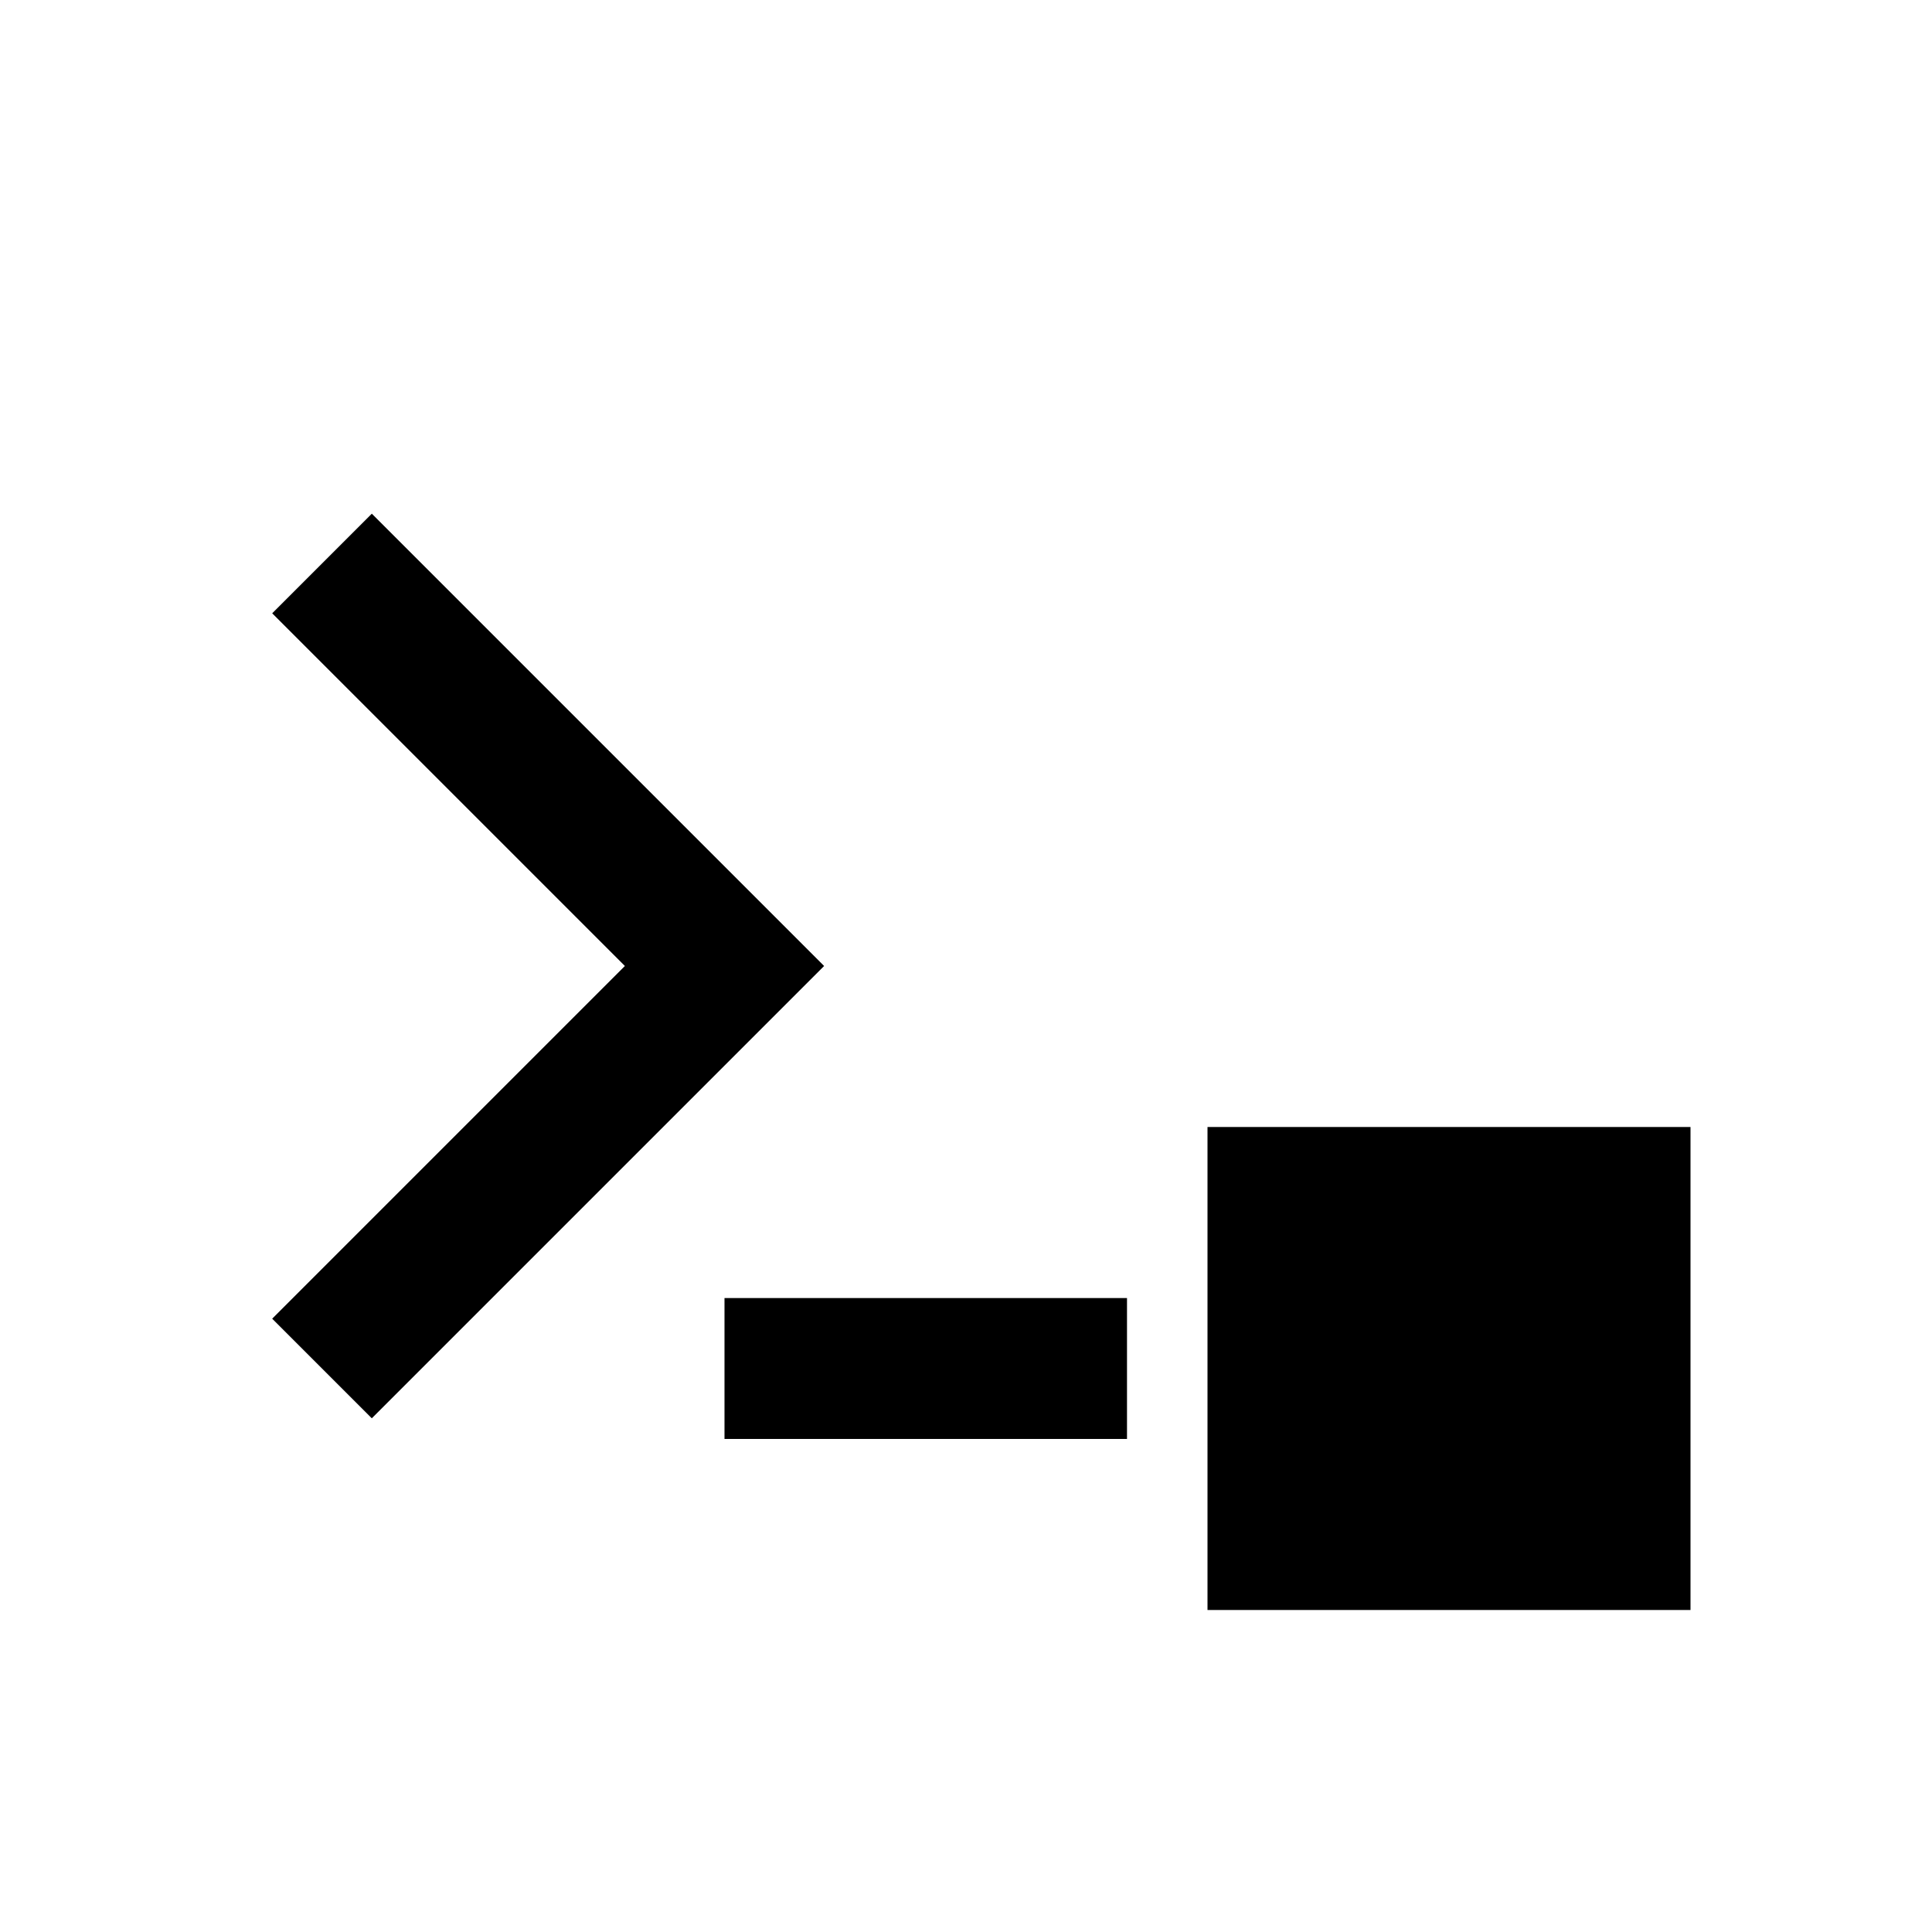
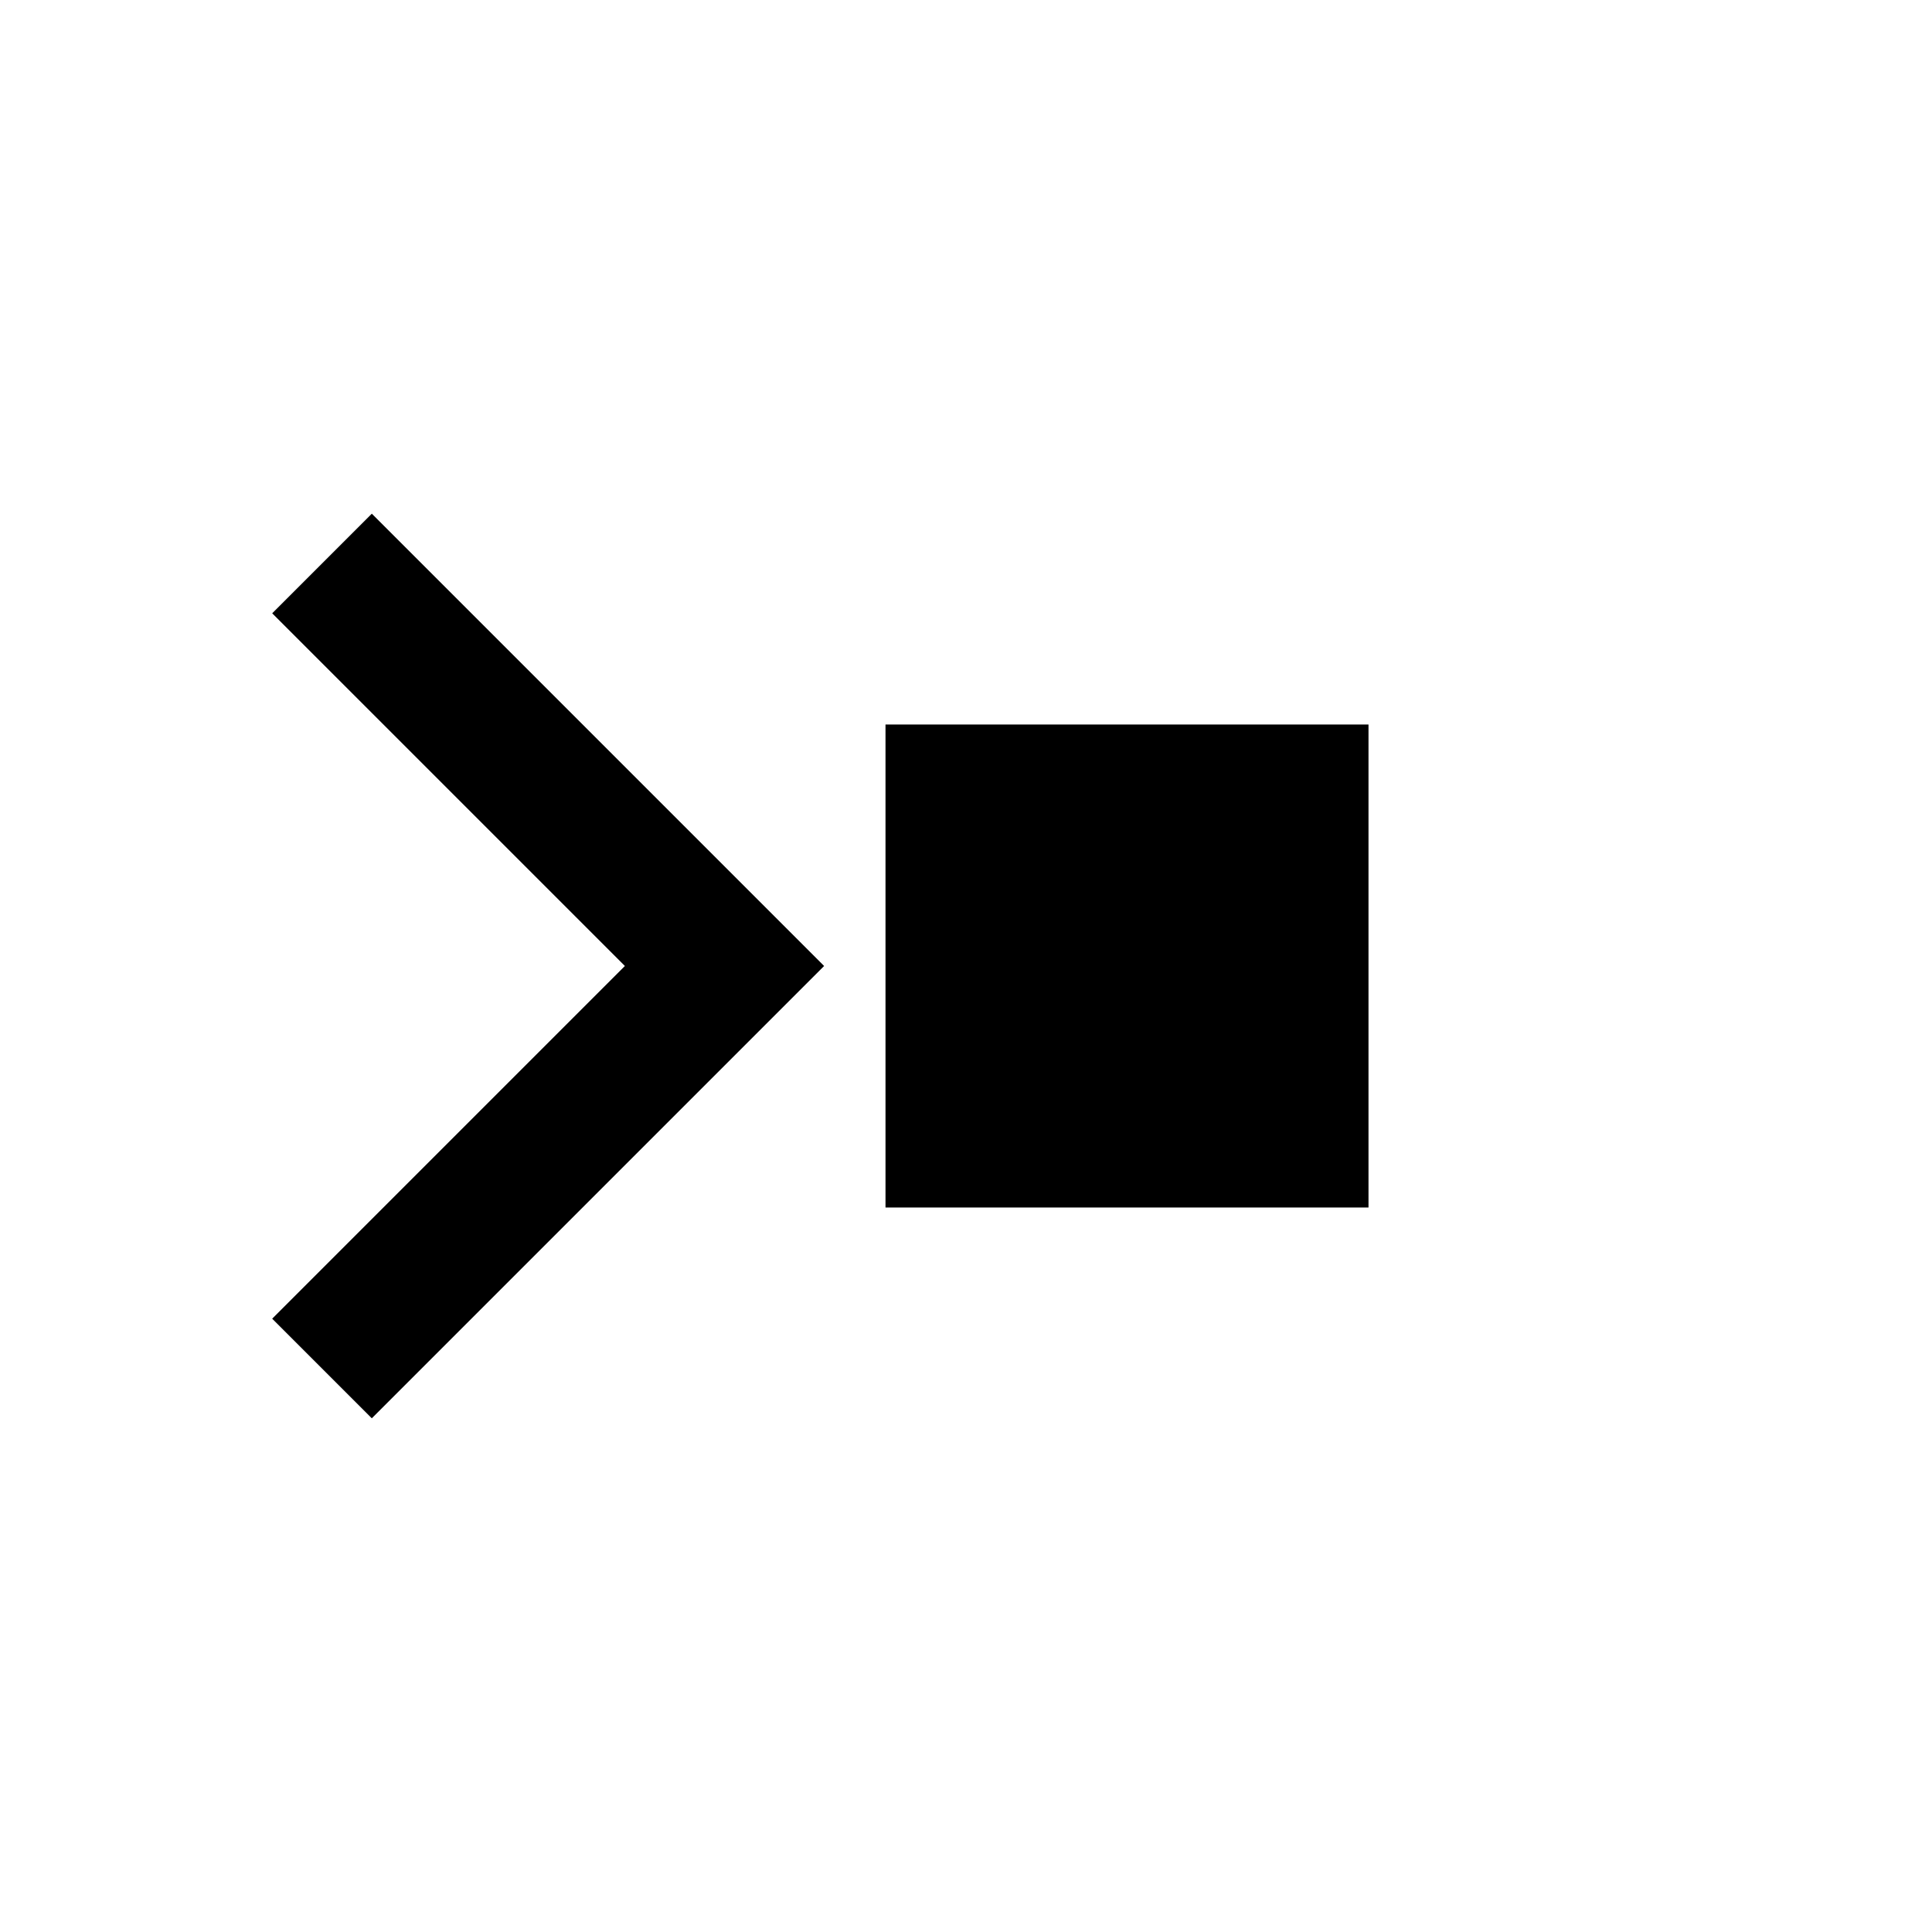
<svg xmlns="http://www.w3.org/2000/svg" width="24" height="24" viewBox="0 0 24 24">
-   <path d="M4 7L9 12L4 17M9 17H14" fill="none" stroke="currentColor" stroke-width="1.75" stroke-linecap="butt" stroke-linejoin="miter" />
-   <rect x="15" y="14" width="6" height="6" fill="currentColor" />
+   <path d="M4 7L9 12L4 17" fill="none" stroke="currentColor" stroke-width="1.75" stroke-linecap="butt" stroke-linejoin="miter" />
+   <rect x="11" y="9" width="6" height="6" fill="currentColor" />
</svg>
